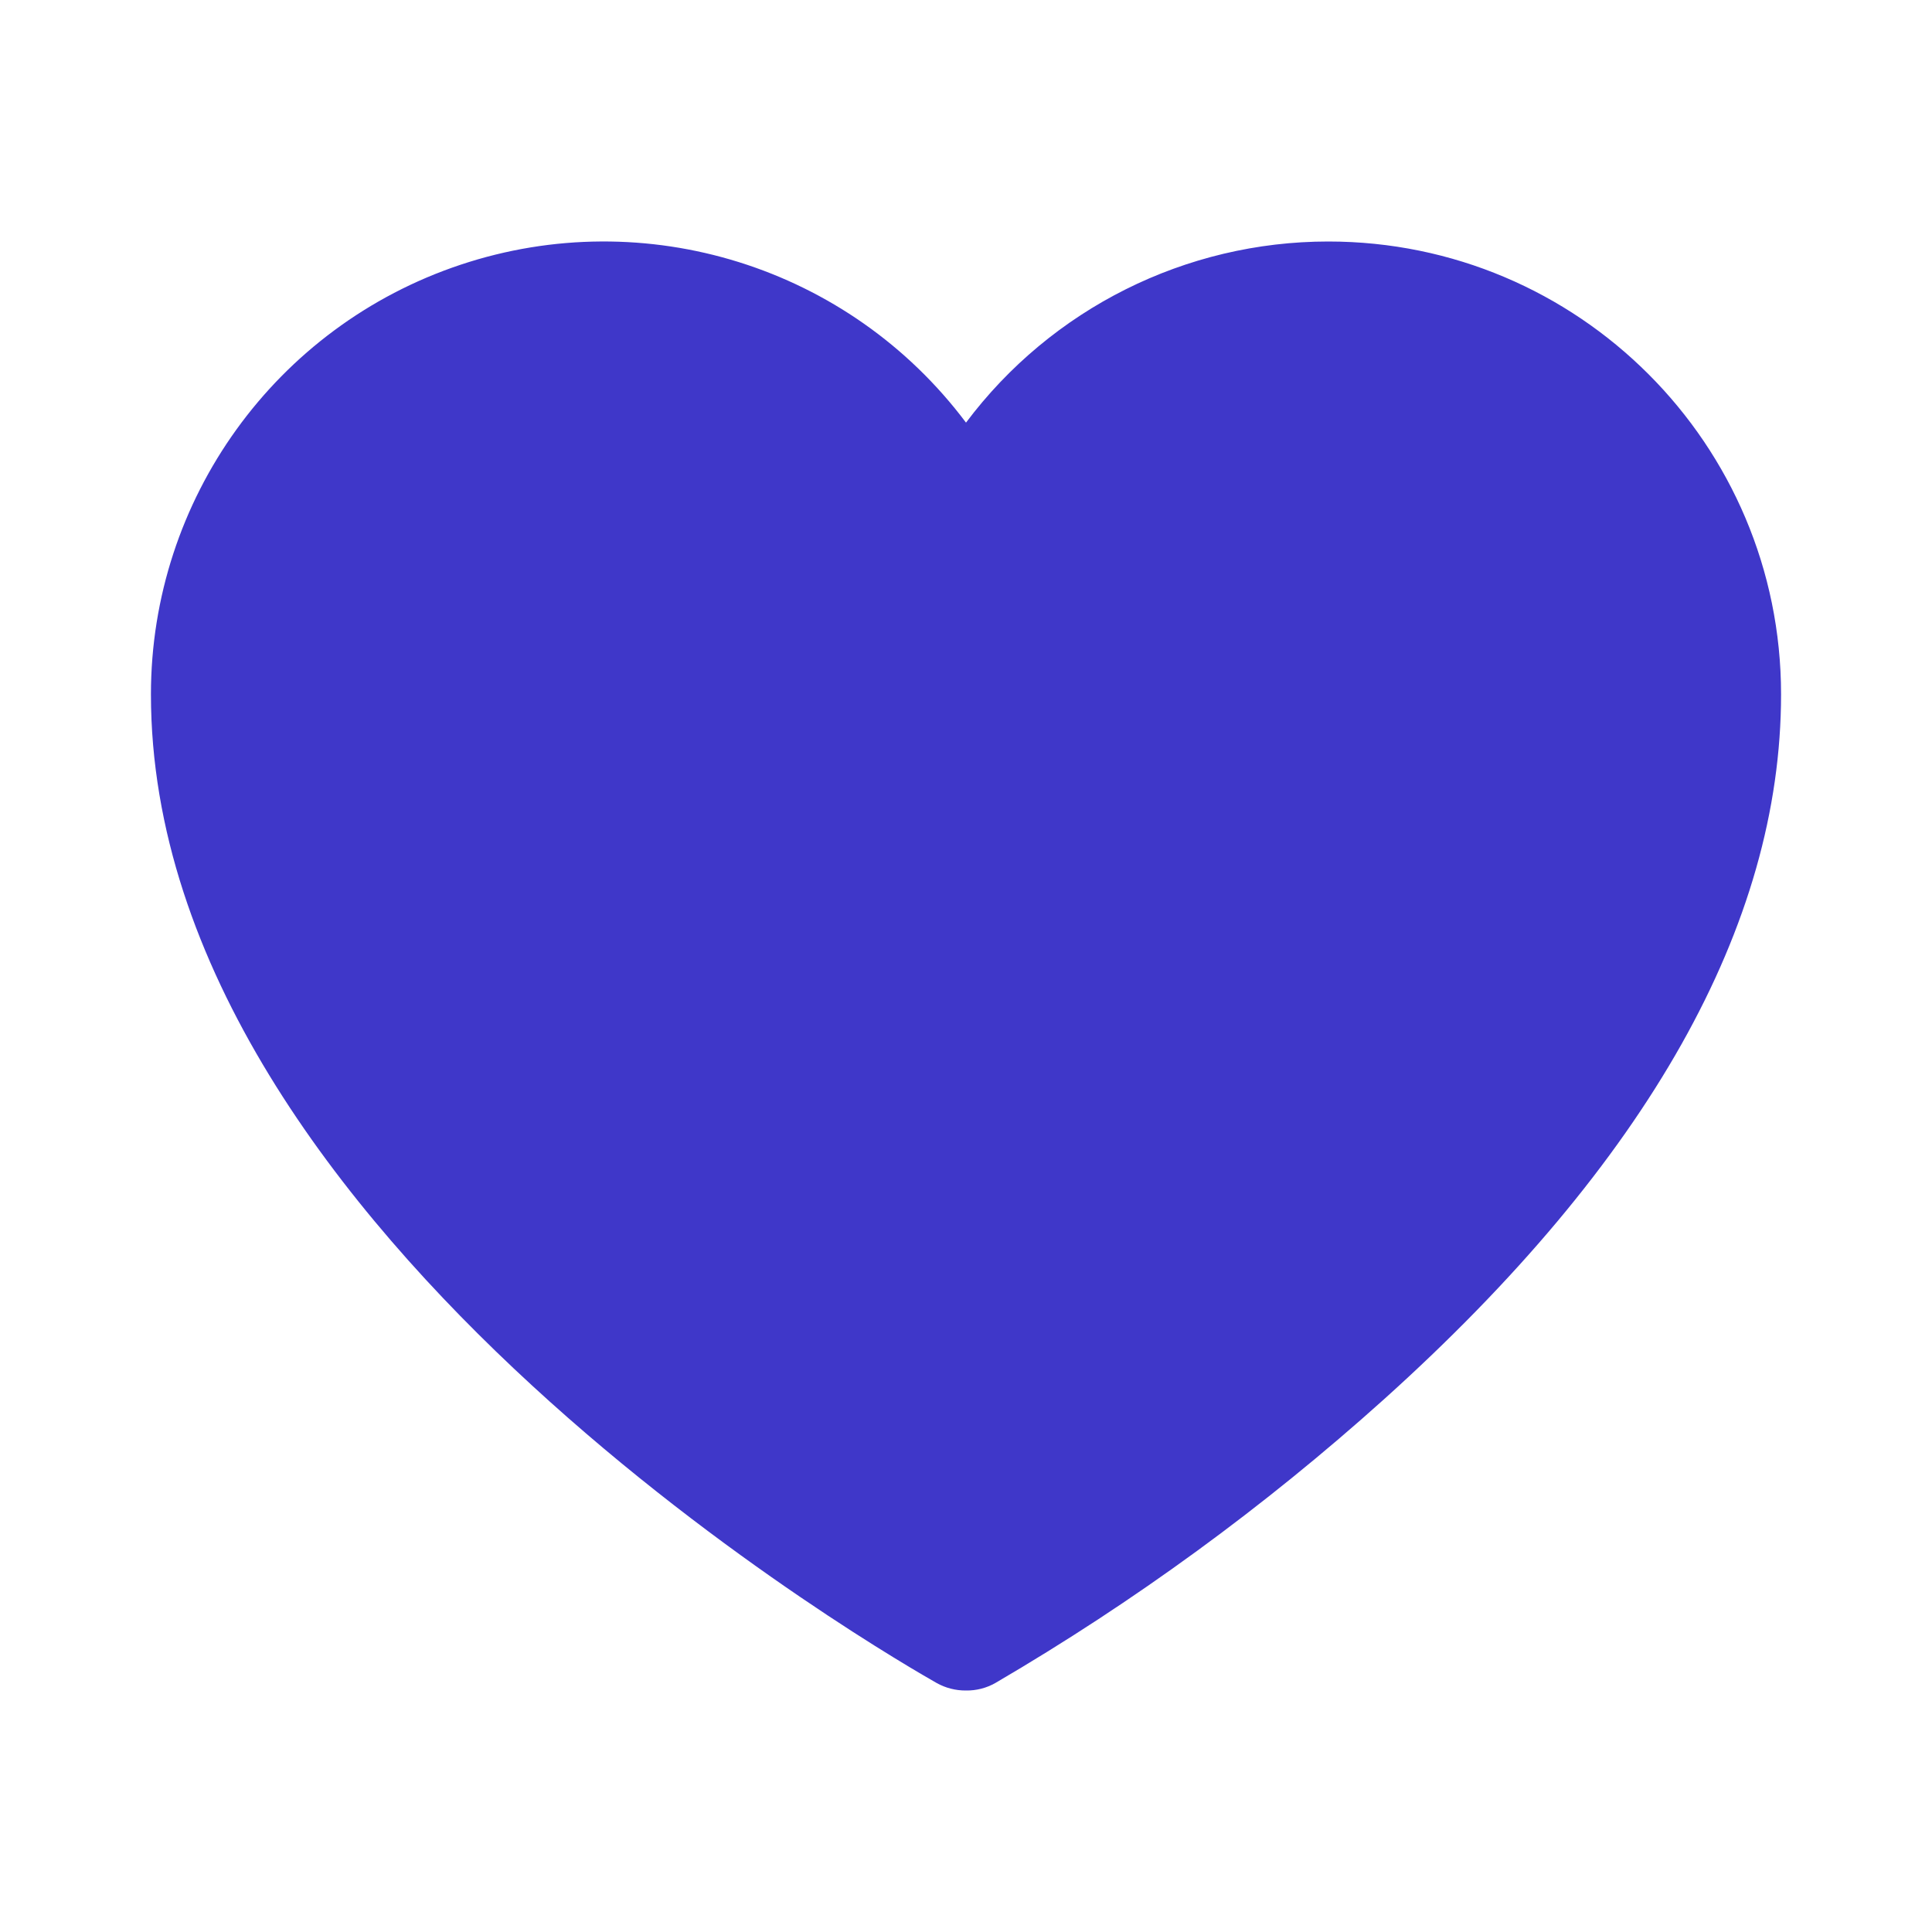
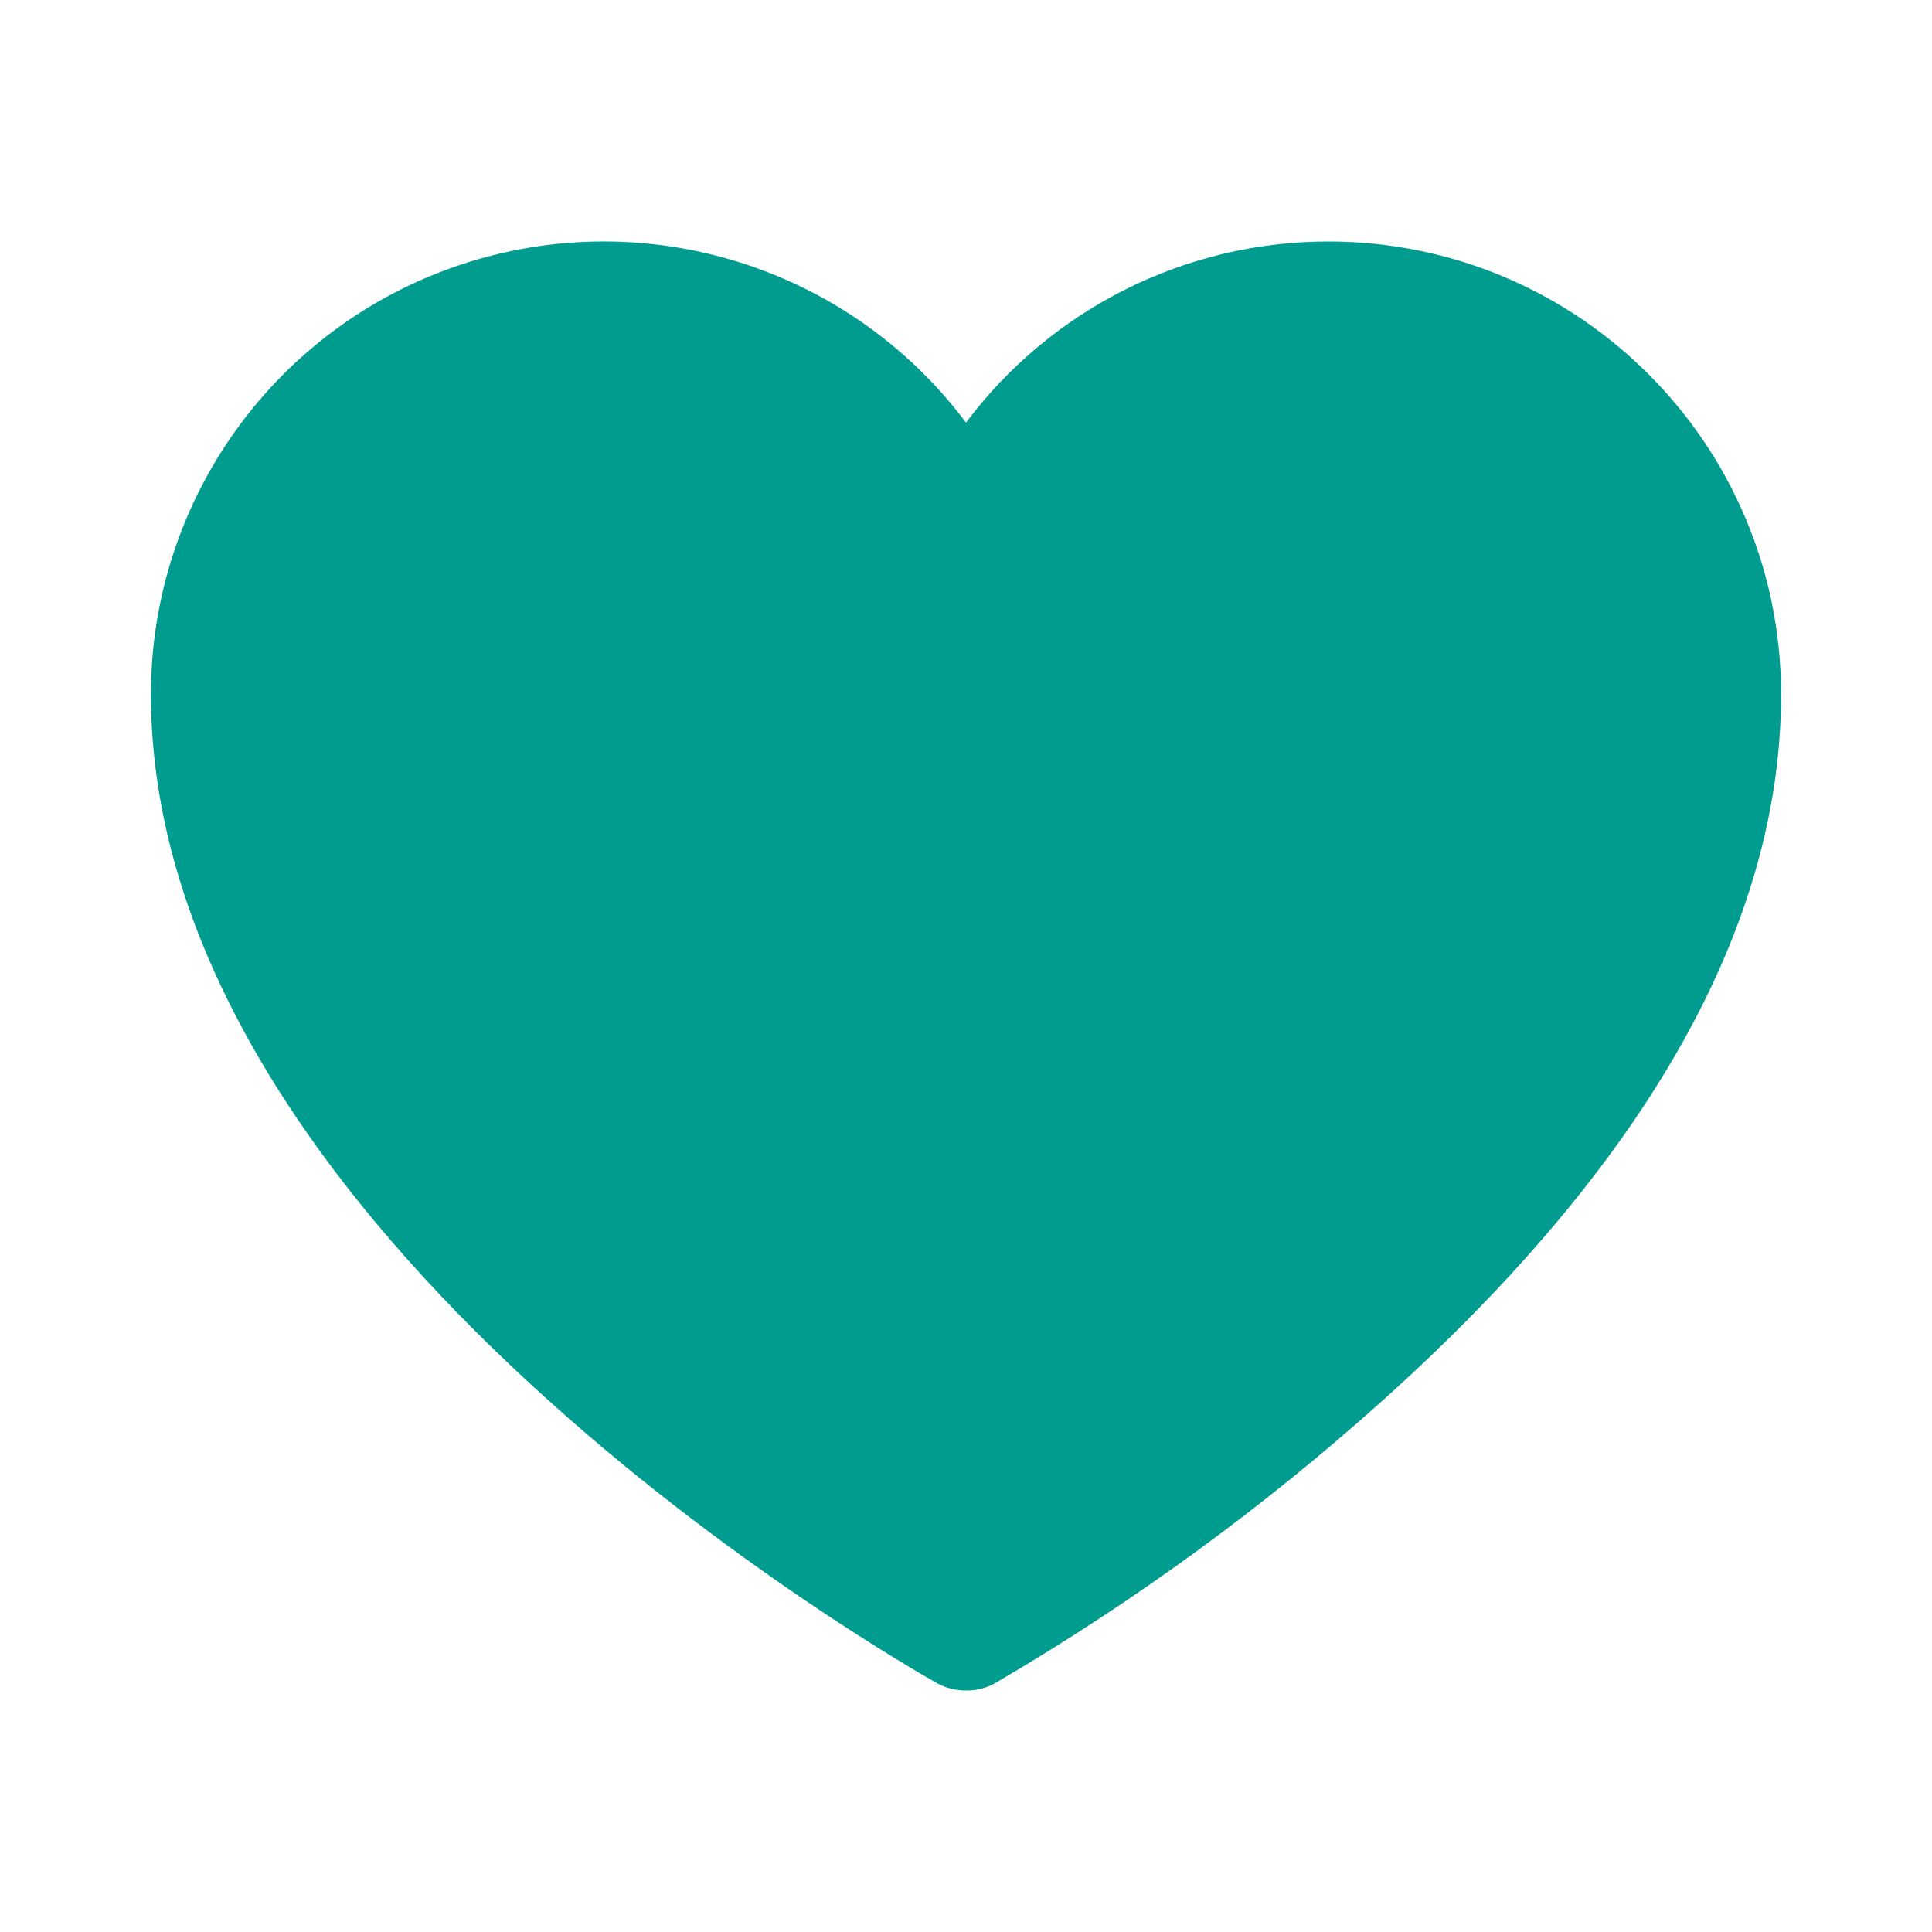
- <svg xmlns="http://www.w3.org/2000/svg" width="192" height="192" fill="#3f37c9" viewBox="0 0 256 256">
+ <svg xmlns="http://www.w3.org/2000/svg" width="192" height="192" fill="#009c8f" viewBox="0 0 256 256">
  <rect width="256" height="256" fill="none" />
  <path d="M176,32a60,60,0,0,0-48,24A60,60,0,0,0,20,92c0,71.9,99.9,128.6,104.1,131a7.8,7.8,0,0,0,3.9,1,7.6,7.6,0,0,0,3.9-1,314.3,314.3,0,0,0,51.5-37.6C218.3,154,236,122.6,236,92A60,60,0,0,0,176,32Z" />
</svg>
